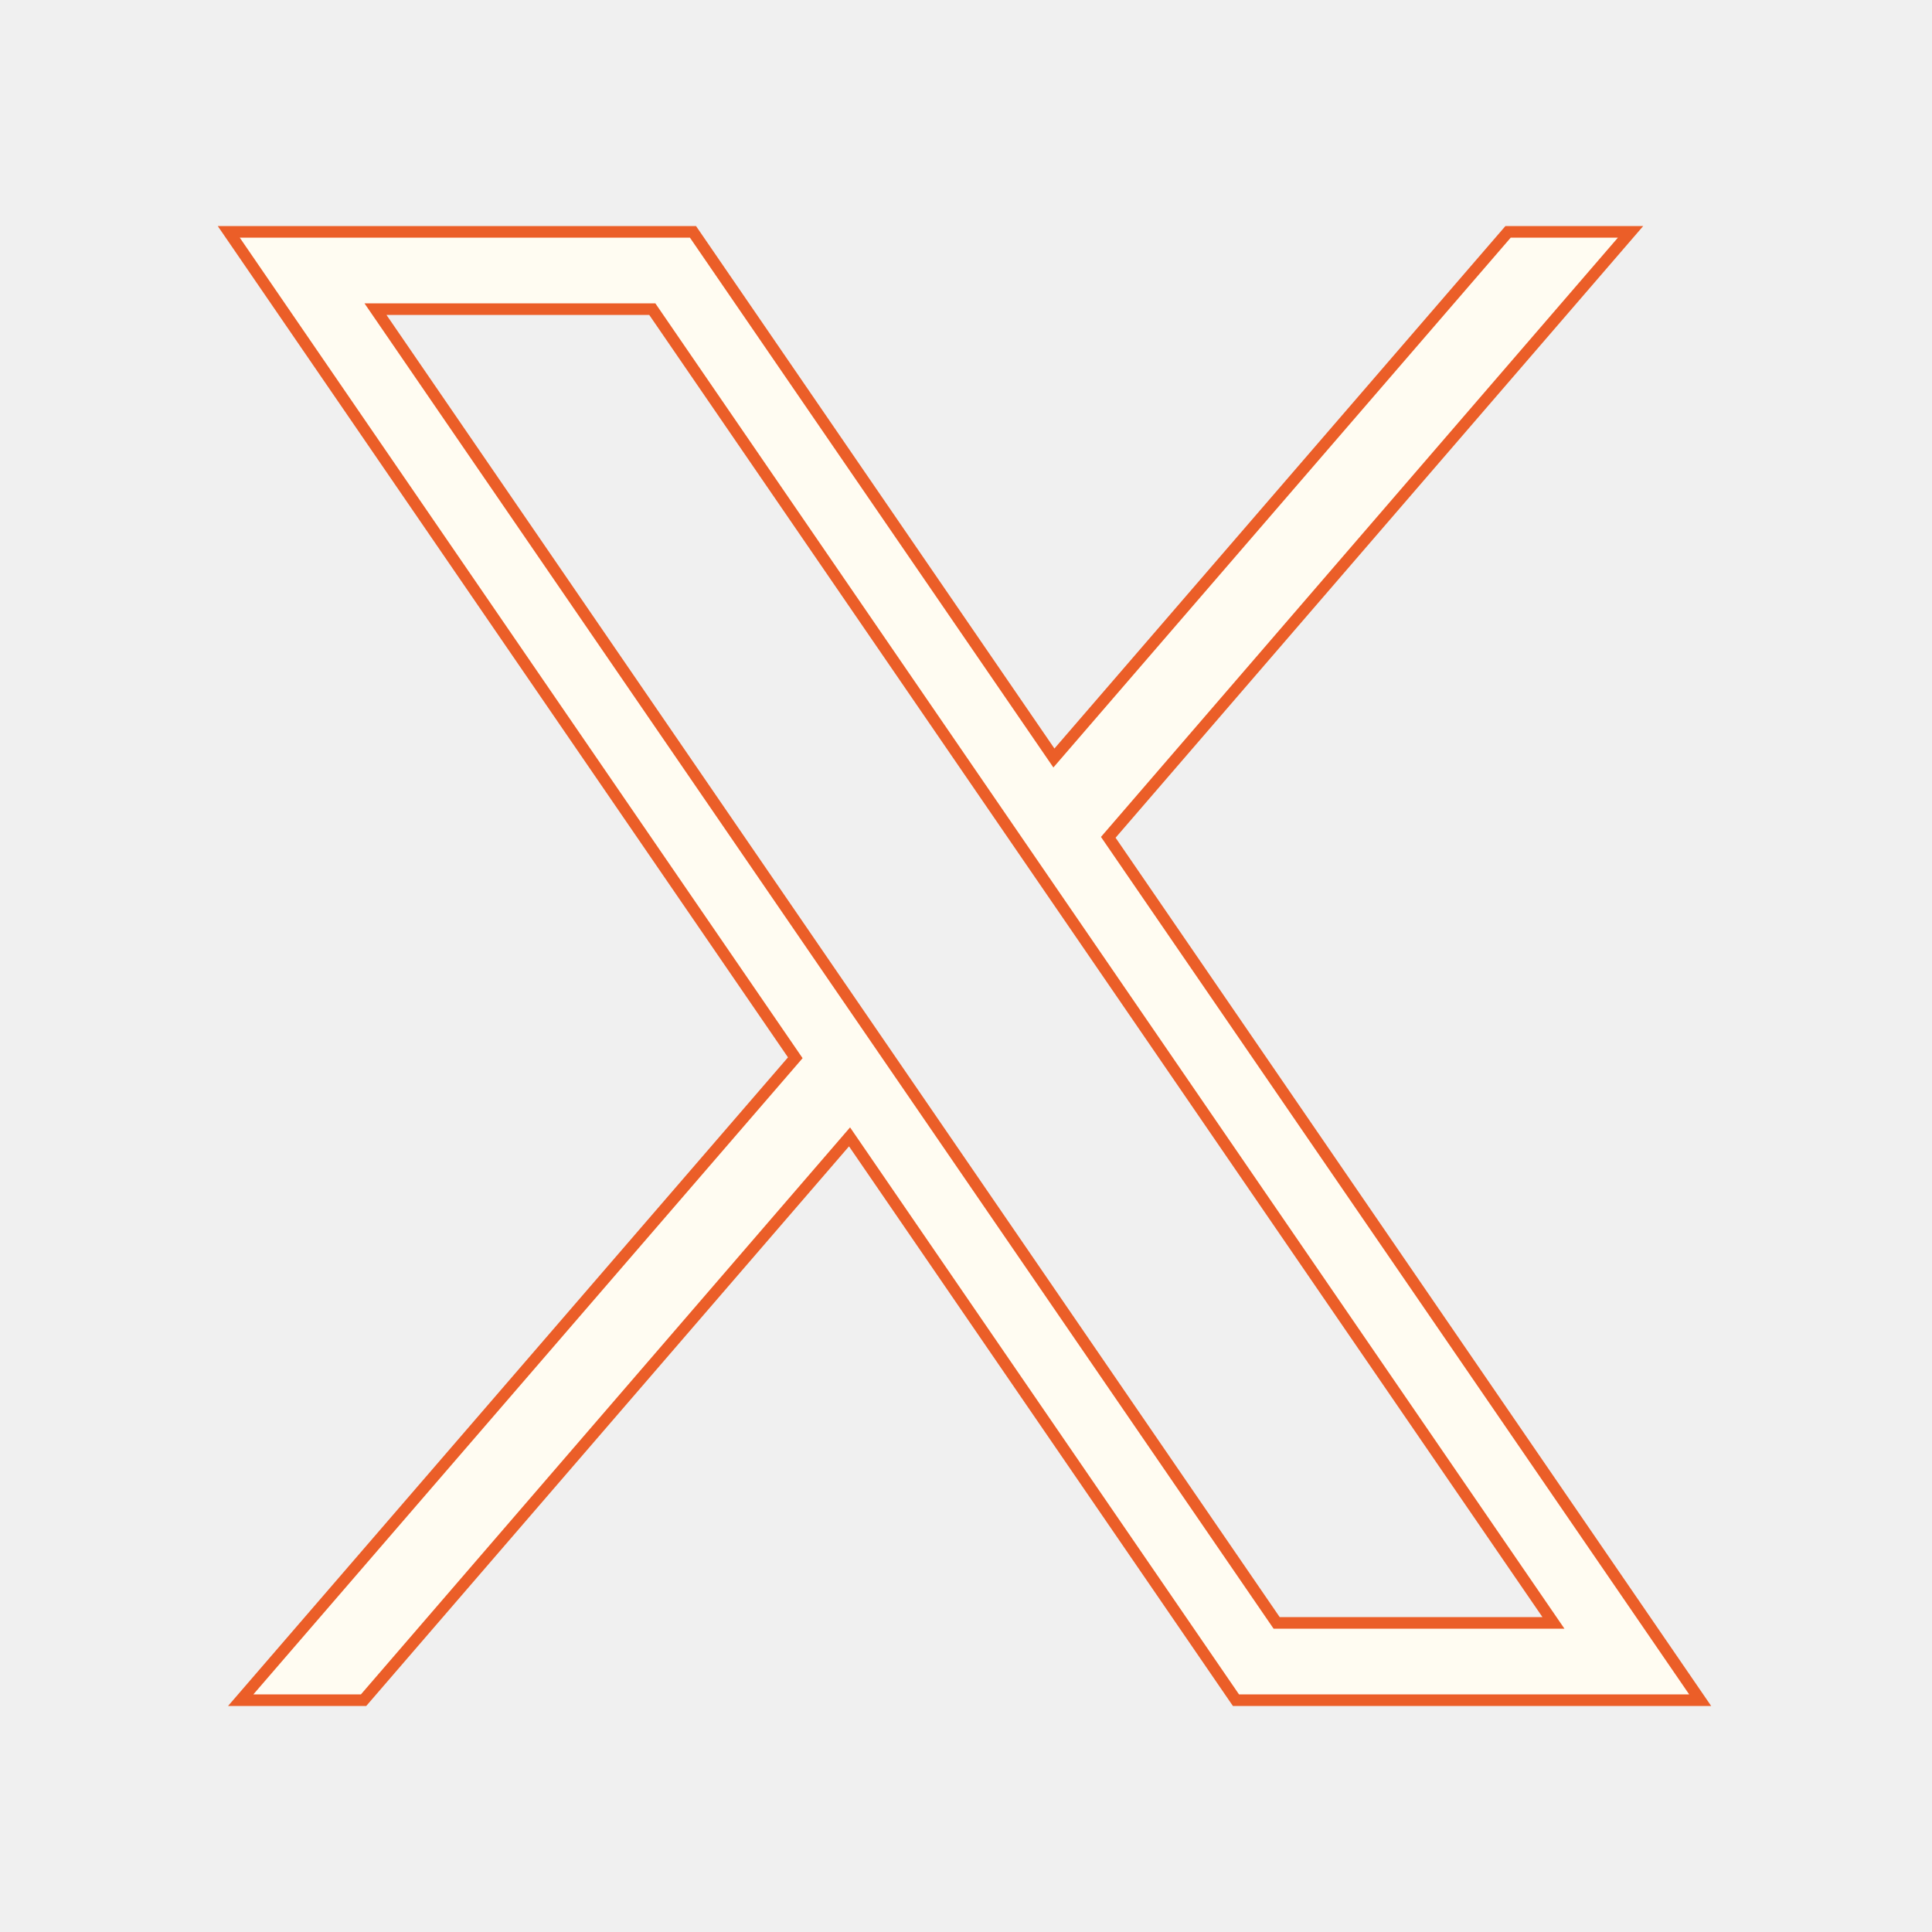
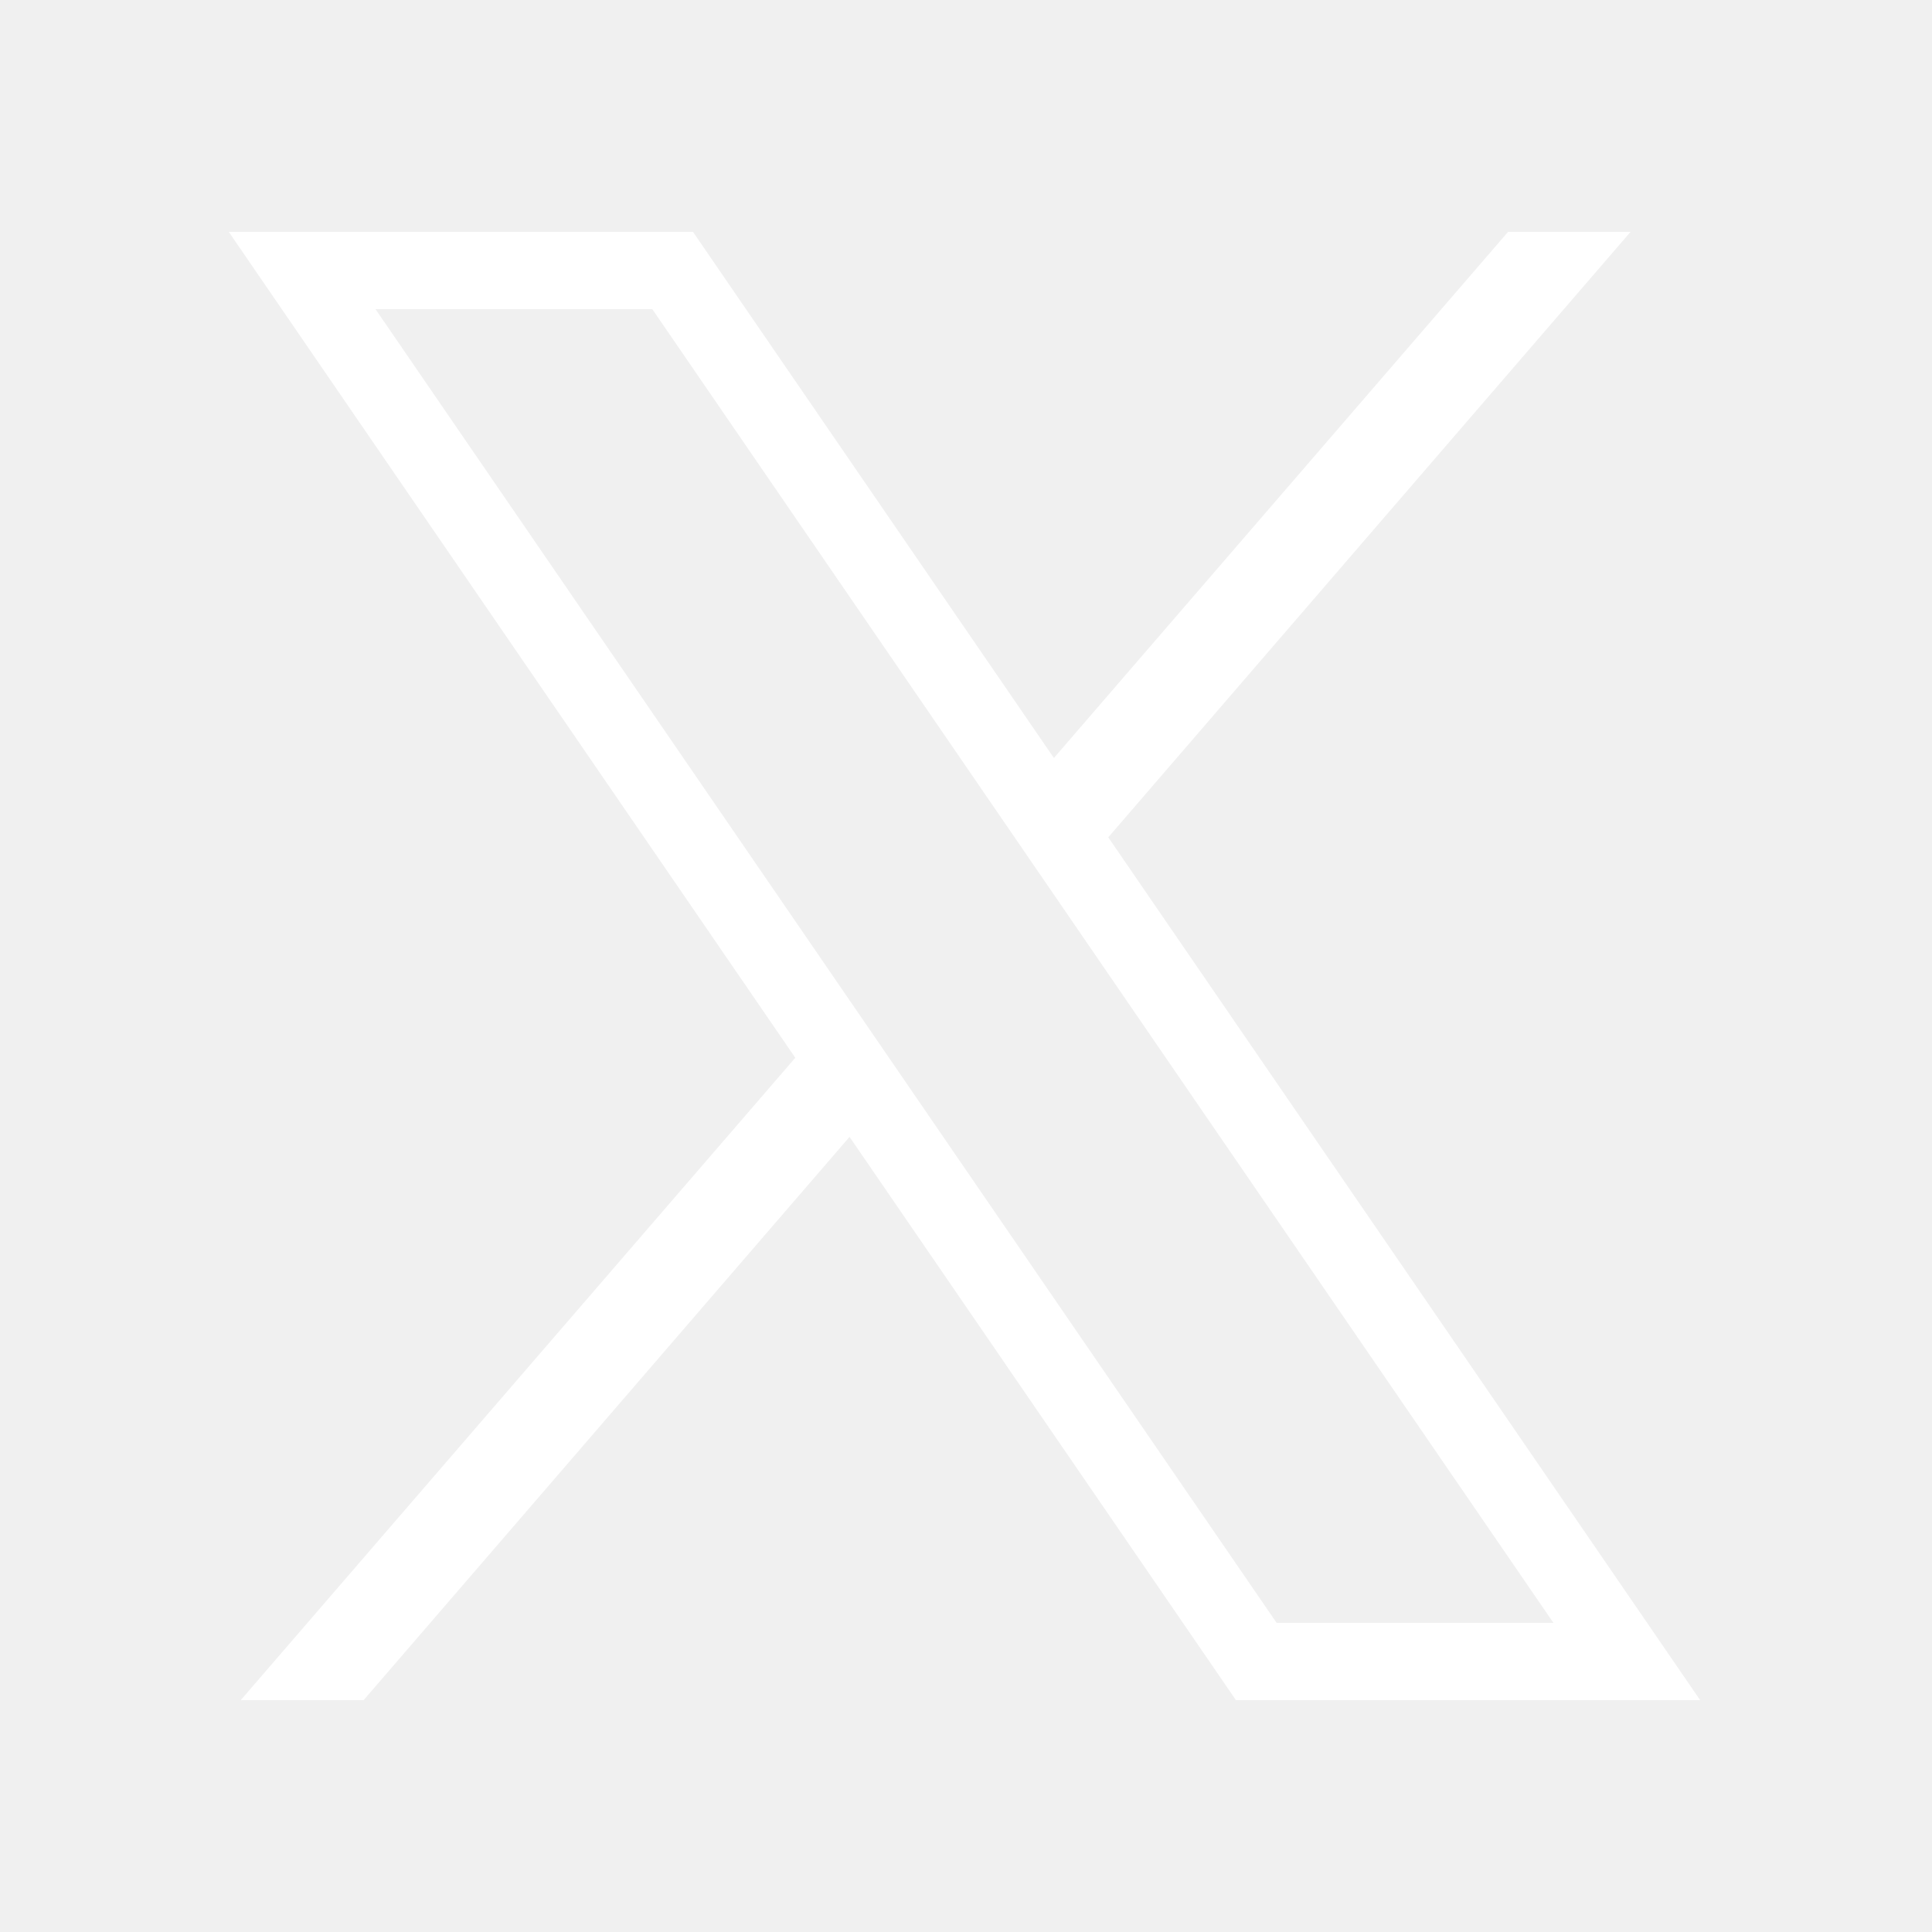
- <svg xmlns="http://www.w3.org/2000/svg" viewBox="0 0 50 50" width="50px" height="50px" stroke="#eb5e28" fill="#fffcf2" stroke-width="0.3">
+ <svg xmlns="http://www.w3.org/2000/svg" viewBox="0 0 50 50" width="50px" height="50px" fill="#fff" stroke-width="0.3">
  <path d="M 5.92 6 L 20.582 27.375 L 6.23 44 L 9.41 44 L 21.986 29.422 L 31.986 44 L 44 44 L 28.682 21.67 L 42.199 6 L 39.029 6 L 27.275 19.617 L 17.934 6 L 5.92 6 z M 9.717 8 L 16.881 8 L 40.203 42 L 33.039 42 L 9.717 8 z" />
</svg>
